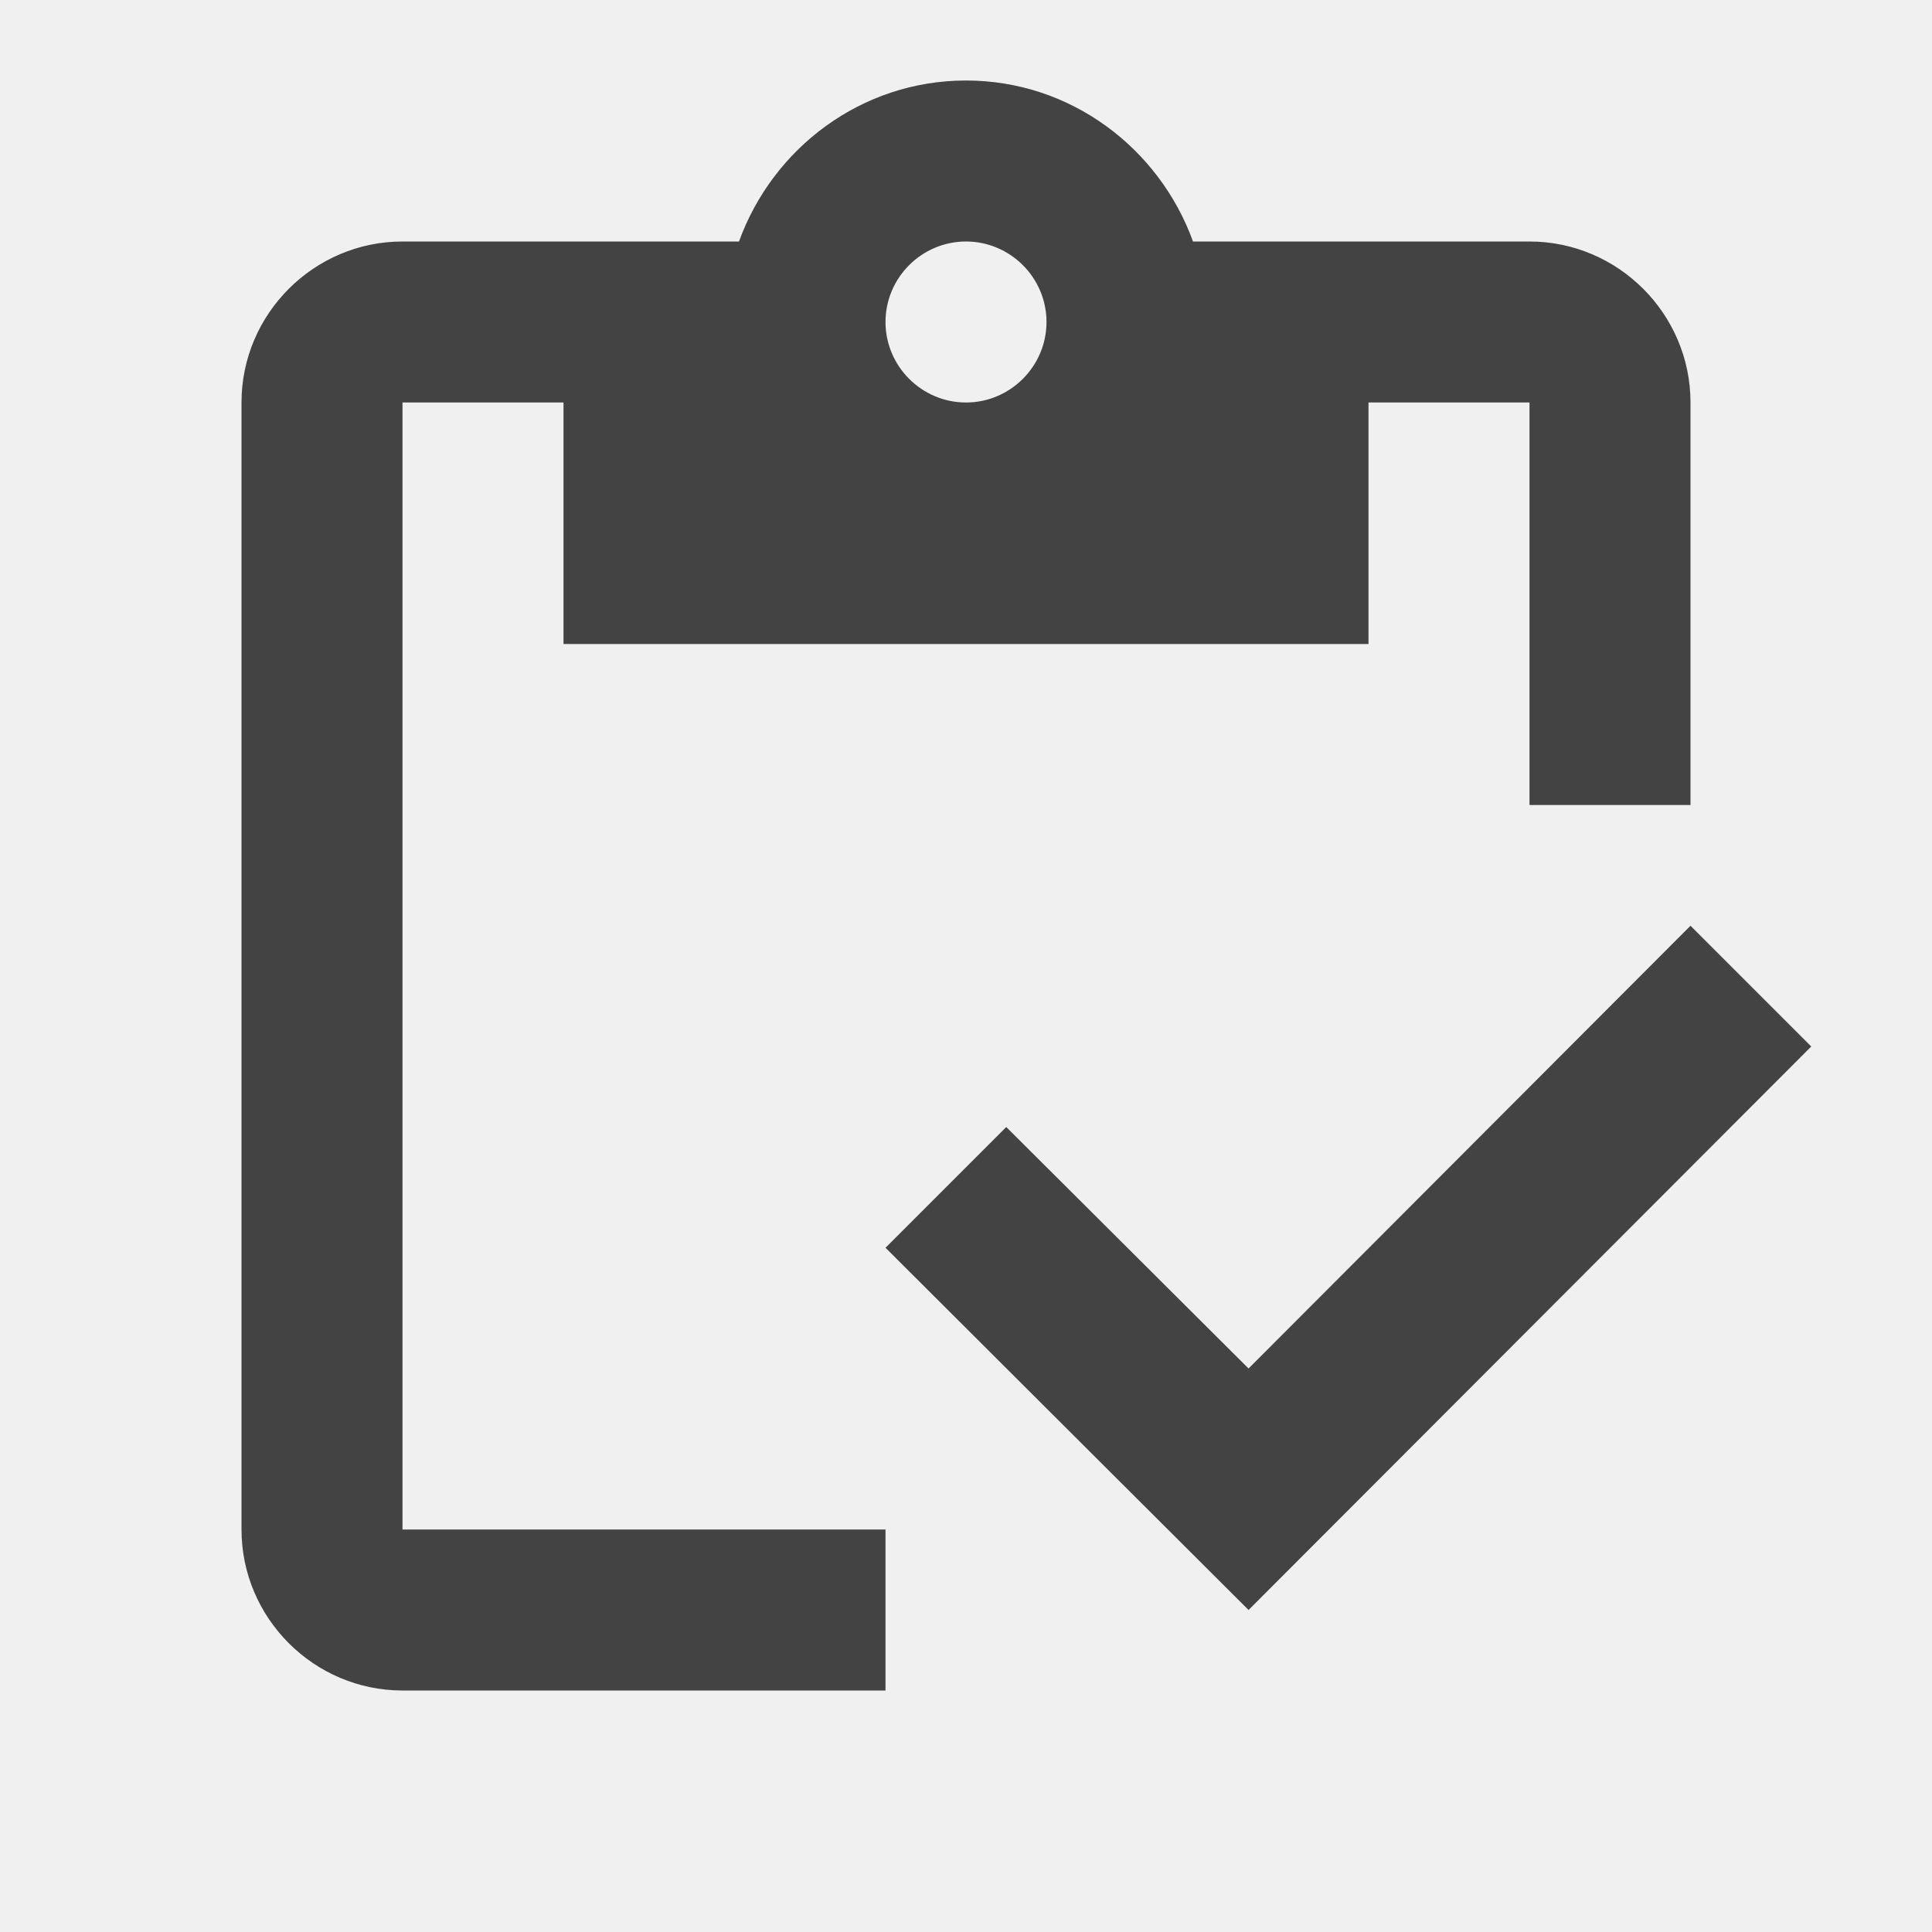
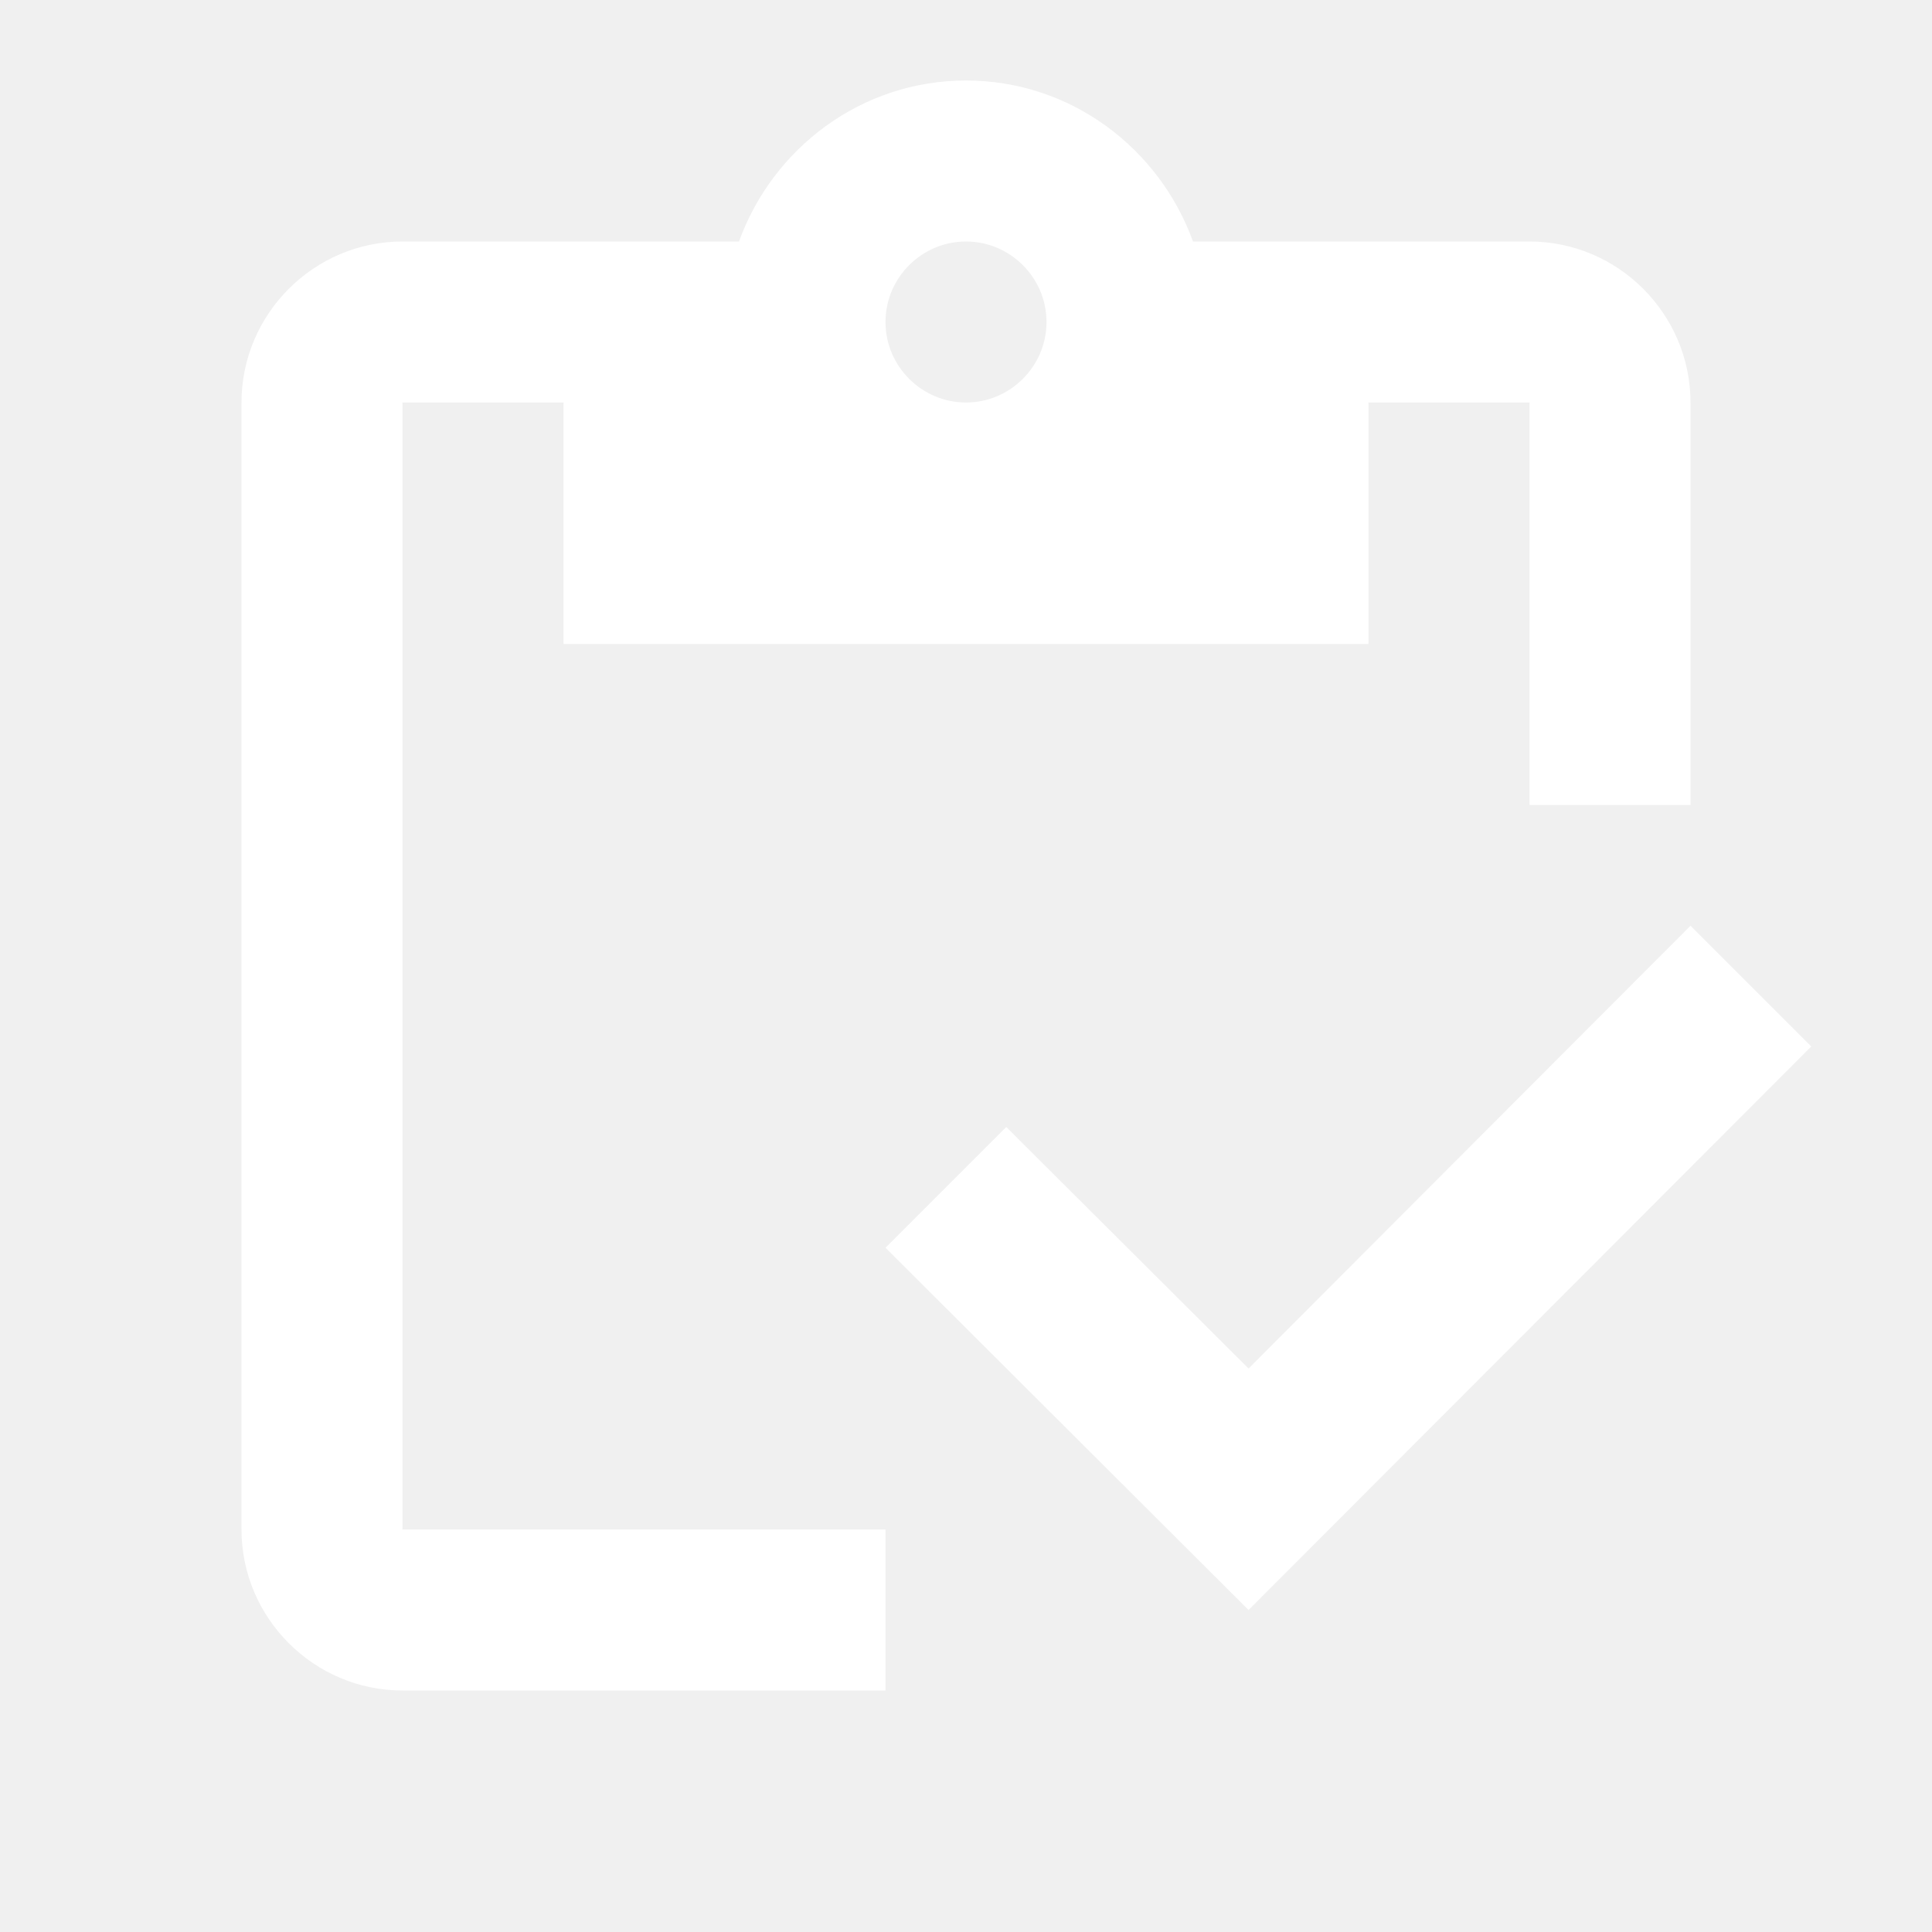
<svg xmlns="http://www.w3.org/2000/svg" width="24" height="24" viewBox="0 0 24 24" fill="none">
-   <path d="M5 5H7V8H17V5H19V10H21V5C21 3.9 20.1 3 19 3H14.82C14.4 1.84 13.3 1 12 1C10.7 1 9.6 1.84 9.18 3H5C3.9 3 3 3.9 3 5V19C3 20.1 3.9 21 5 21H11V19H5V5ZM12 3C12.55 3 13 3.45 13 4C13 4.55 12.55 5 12 5C11.45 5 11 4.55 11 4C11 3.45 11.45 3 12 3Z" fill="#434343" />
-   <path d="M21 11.5L15.51 17L12.5 14L11 15.5L15.51 20L22.5 13L21 11.5Z" fill="#434343" />
+   <path d="M5 5H7V8H17V5H19V10H21V5C21 3.9 20.1 3 19 3H14.82C14.4 1.84 13.3 1 12 1C10.7 1 9.6 1.84 9.18 3H5C3.9 3 3 3.9 3 5V19C3 20.1 3.9 21 5 21H11V19H5V5ZM12 3C12.55 3 13 3.45 13 4C13 4.55 12.55 5 12 5C11.45 5 11 4.55 11 4C11 3.45 11.45 3 12 3Z" fill="#FFFFFF" />
+   <path d="M21 11.5L15.51 17L12.5 14L11 15.5L15.51 20L22.5 13L21 11.5Z" fill="#FFFFFF" />
</svg>
